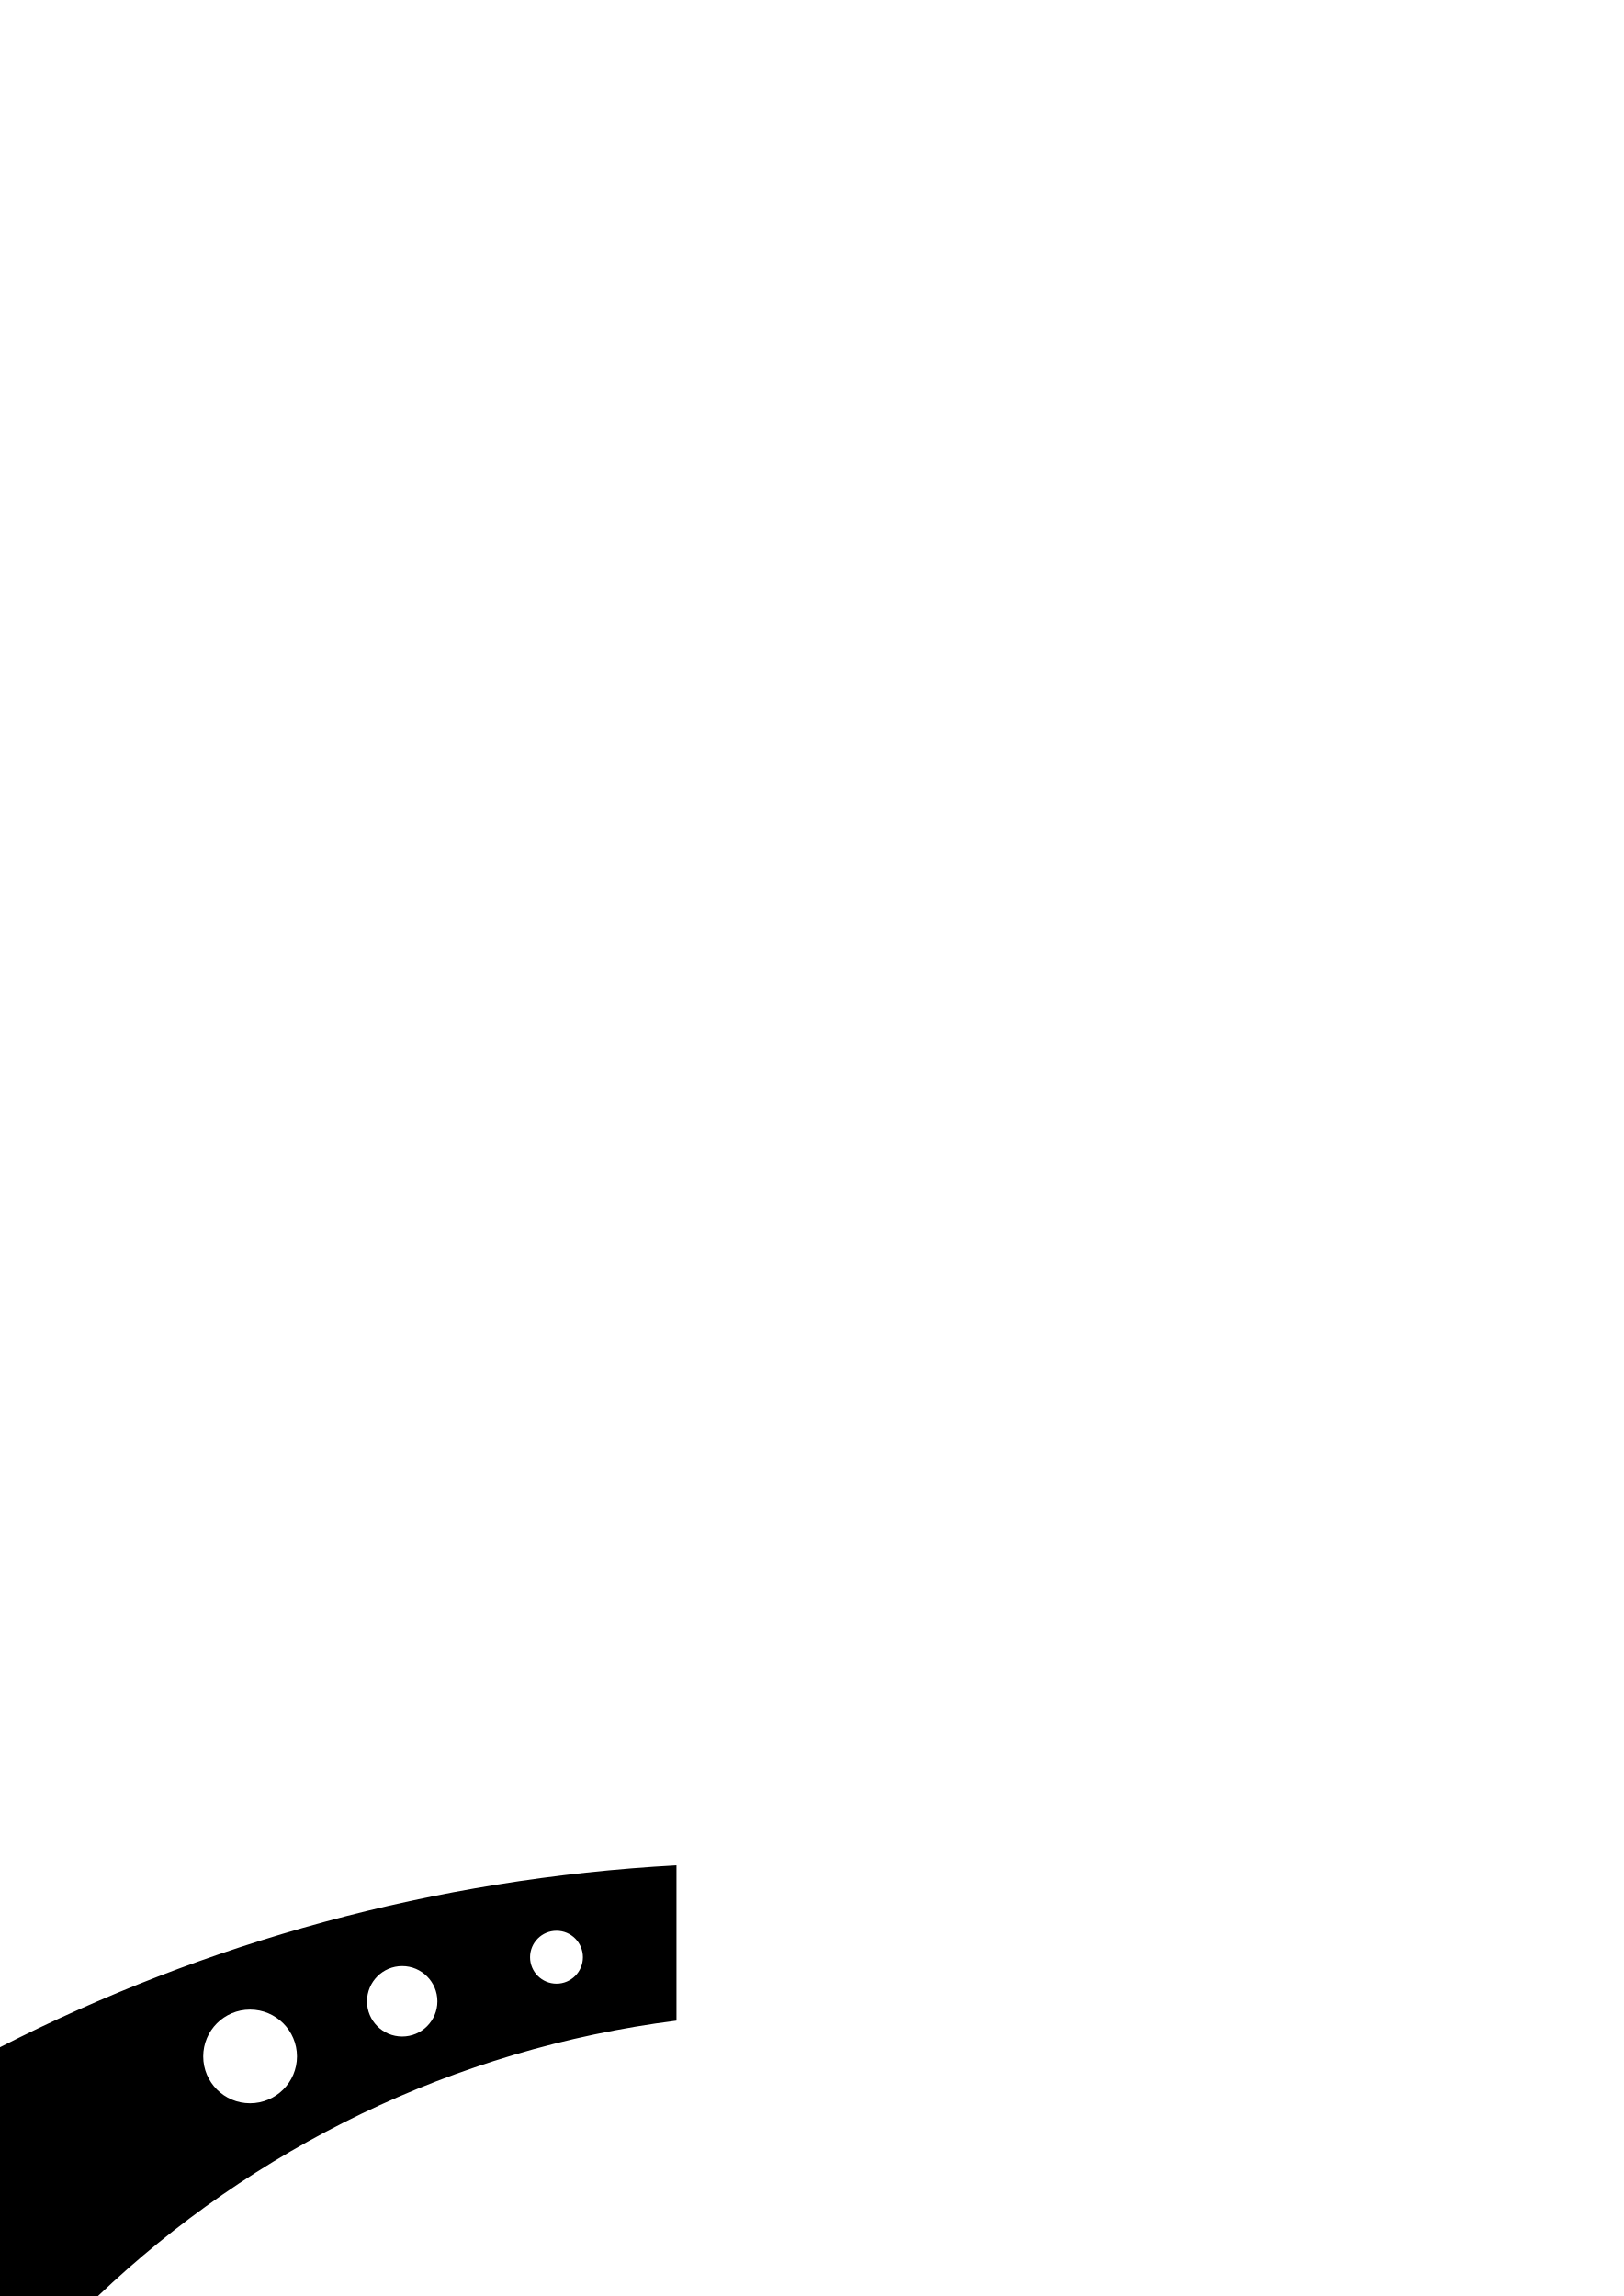
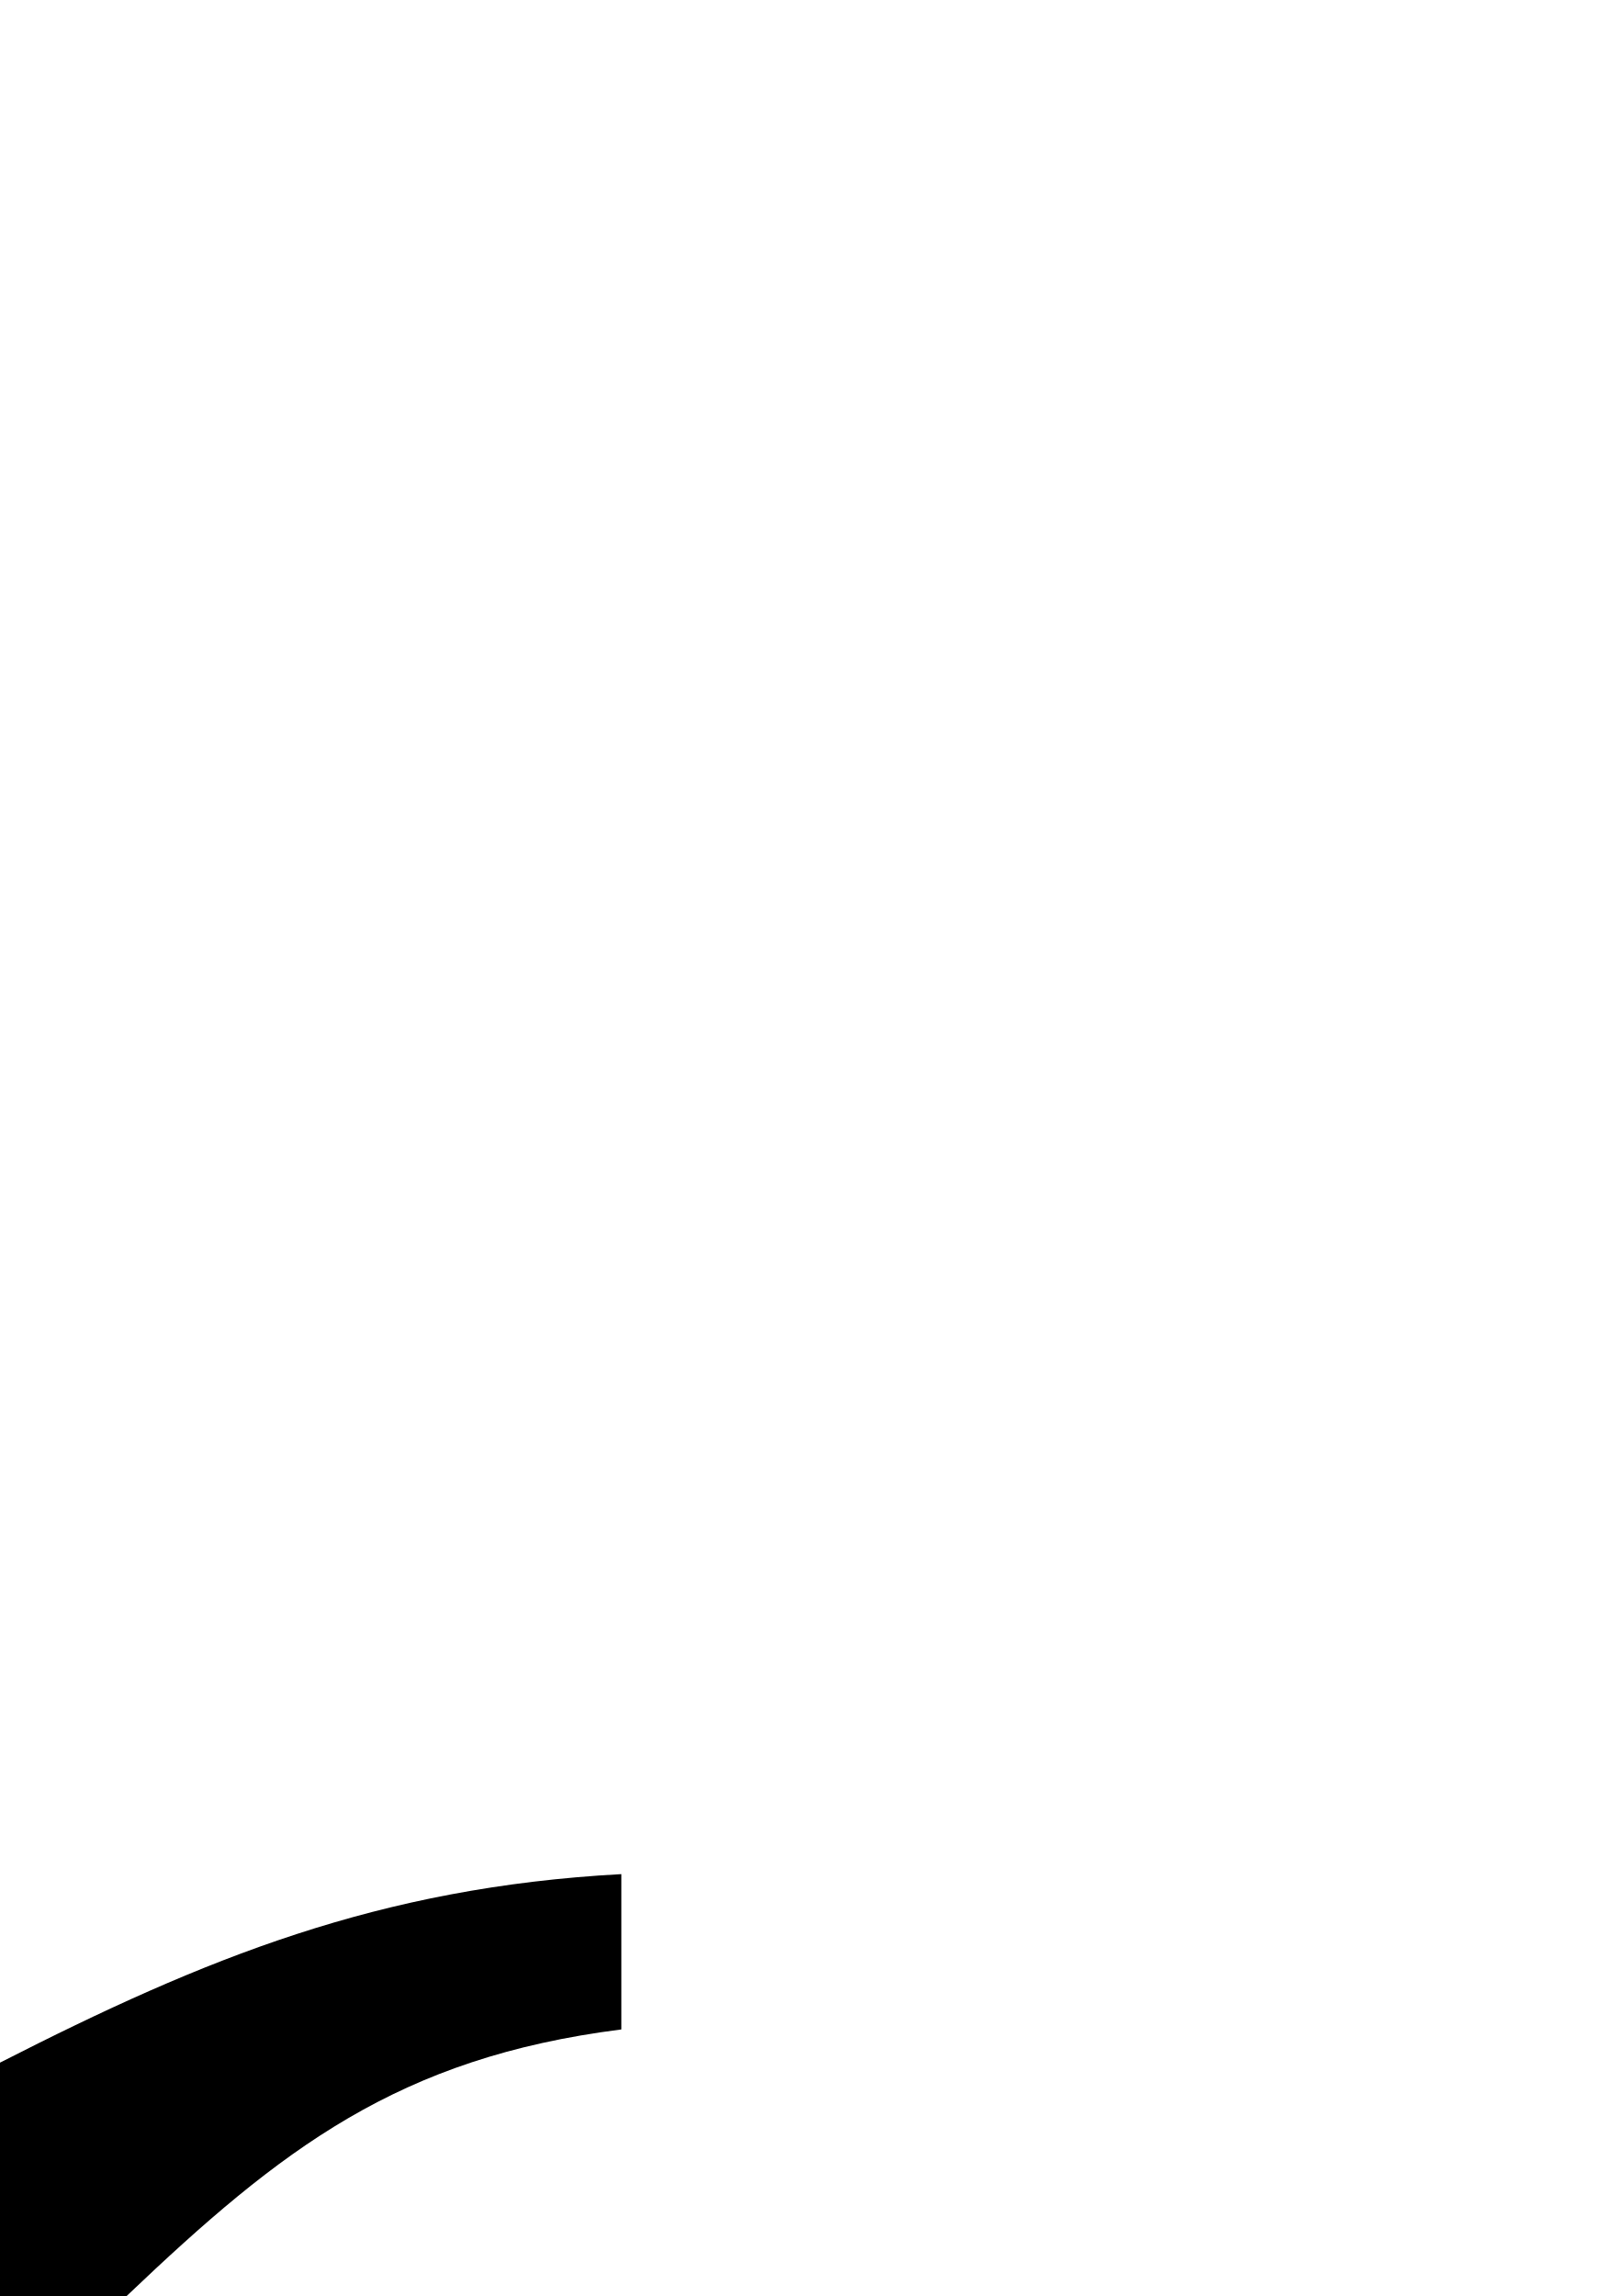
<svg xmlns="http://www.w3.org/2000/svg" version="1.1" id="svg2" height="1052.362" width="744.094">
  <defs id="defs4" />
  <g id="layer1" transform="translate(0,-2.5390623e-6)">
-     <path style="fill:#000000;fill-opacity:1;stroke:none" d="m 0,1052.362 44.906,0 C 115.847,984.802 207.825,939.118 310,926.143 l 0,-71.188 C 198.836,860.996 93.908,890.392 0,938.331 L 0,1052.362 z M 93.125,942.55 c 0,-11.86 9.609,-21.469 21.469,-21.469 11.86,0 21.5,9.609 21.5,21.469 0,11.86 -9.64,21.469 -21.5,21.469 -11.86,0 -21.469,-9.609 -21.469,-21.469 z m 75.062,-25.25 c 0,-8.911 7.214,-16.156 16.125,-16.156 8.911,0 16.125,7.246 16.125,16.156 0,8.911 -7.214,16.125 -16.125,16.125 -8.911,0 -16.125,-7.214 -16.125,-16.125 z m 74.719,-20.219 c 0,-6.695 5.43,-12.125 12.125,-12.125 6.695,0 12.094,5.43 12.094,12.125 0,6.695 -5.399,12.125 -12.094,12.125 -6.695,0 -12.125,-5.43 -12.125,-12.125 z" id="rect3816" />
+     <path style="fill:#000000;fill-opacity:1;stroke:none" d="m 0,1052.362 58.038,0 C 128.979,984.802 182.572,943.158 284.746,930.184 l 0,-71.188 C 173.583,865.036 93.908,897.463 0,945.402 z" id="rect3816" />
  </g>
</svg>
